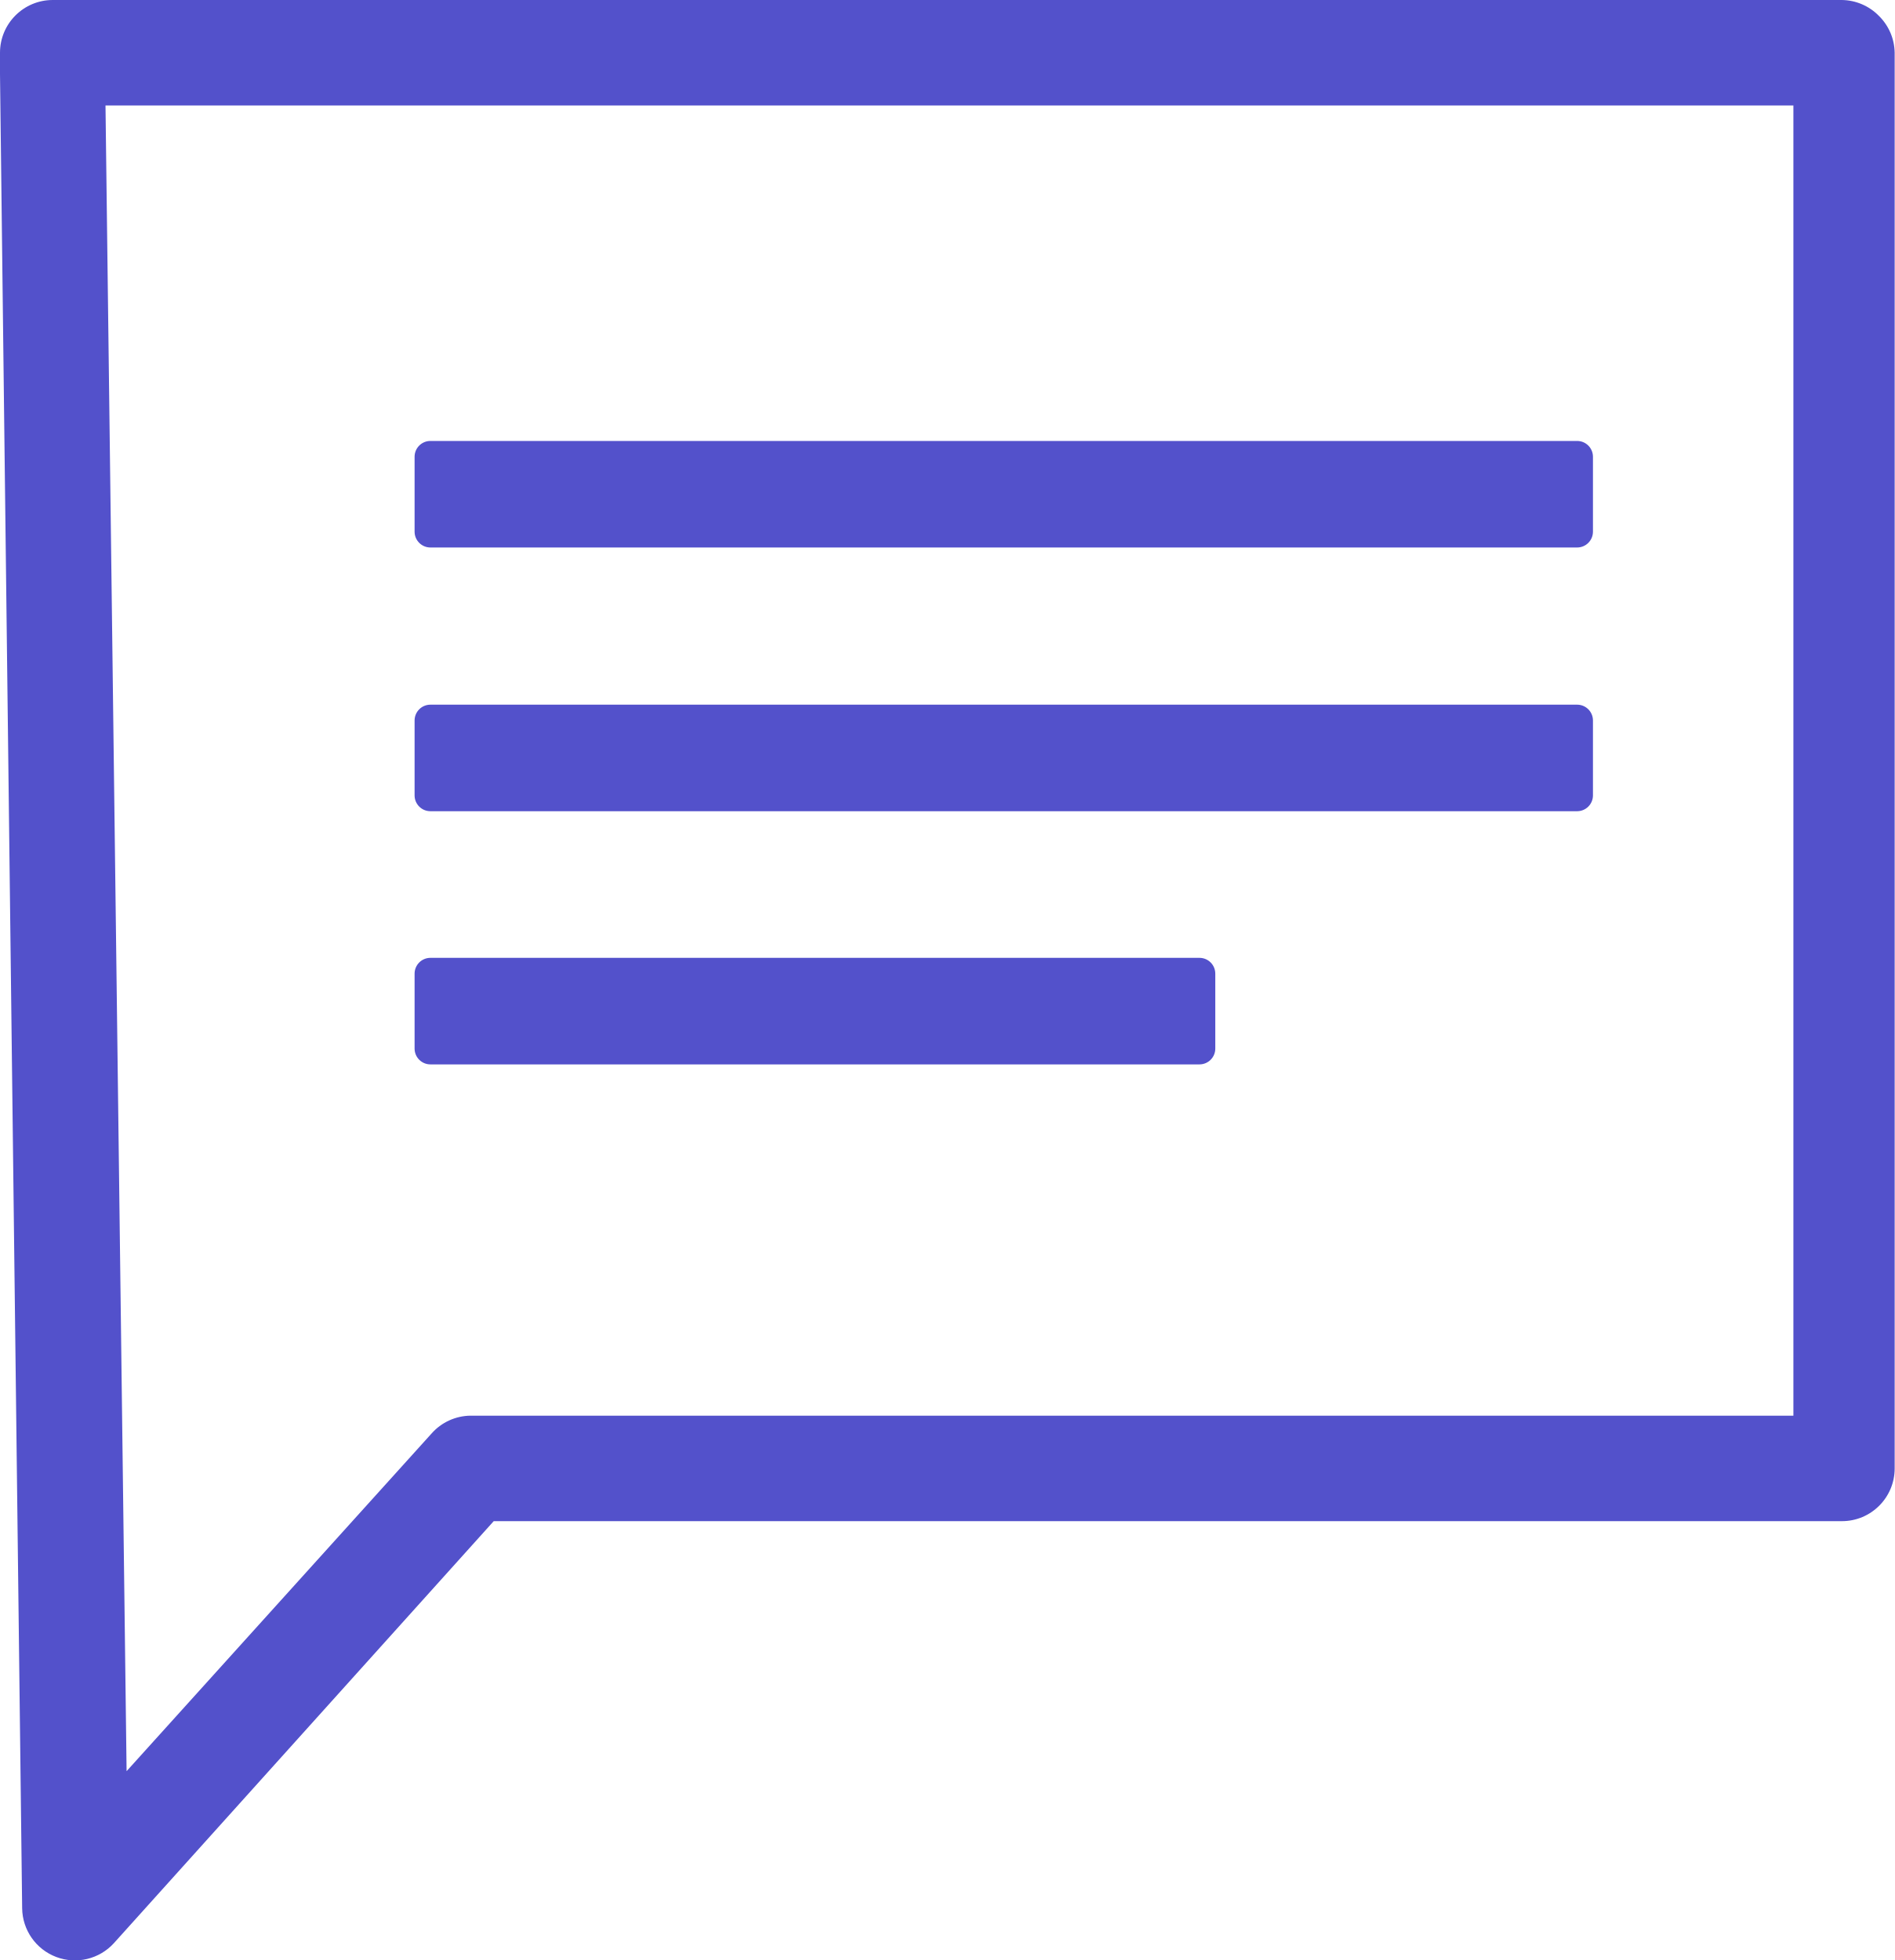
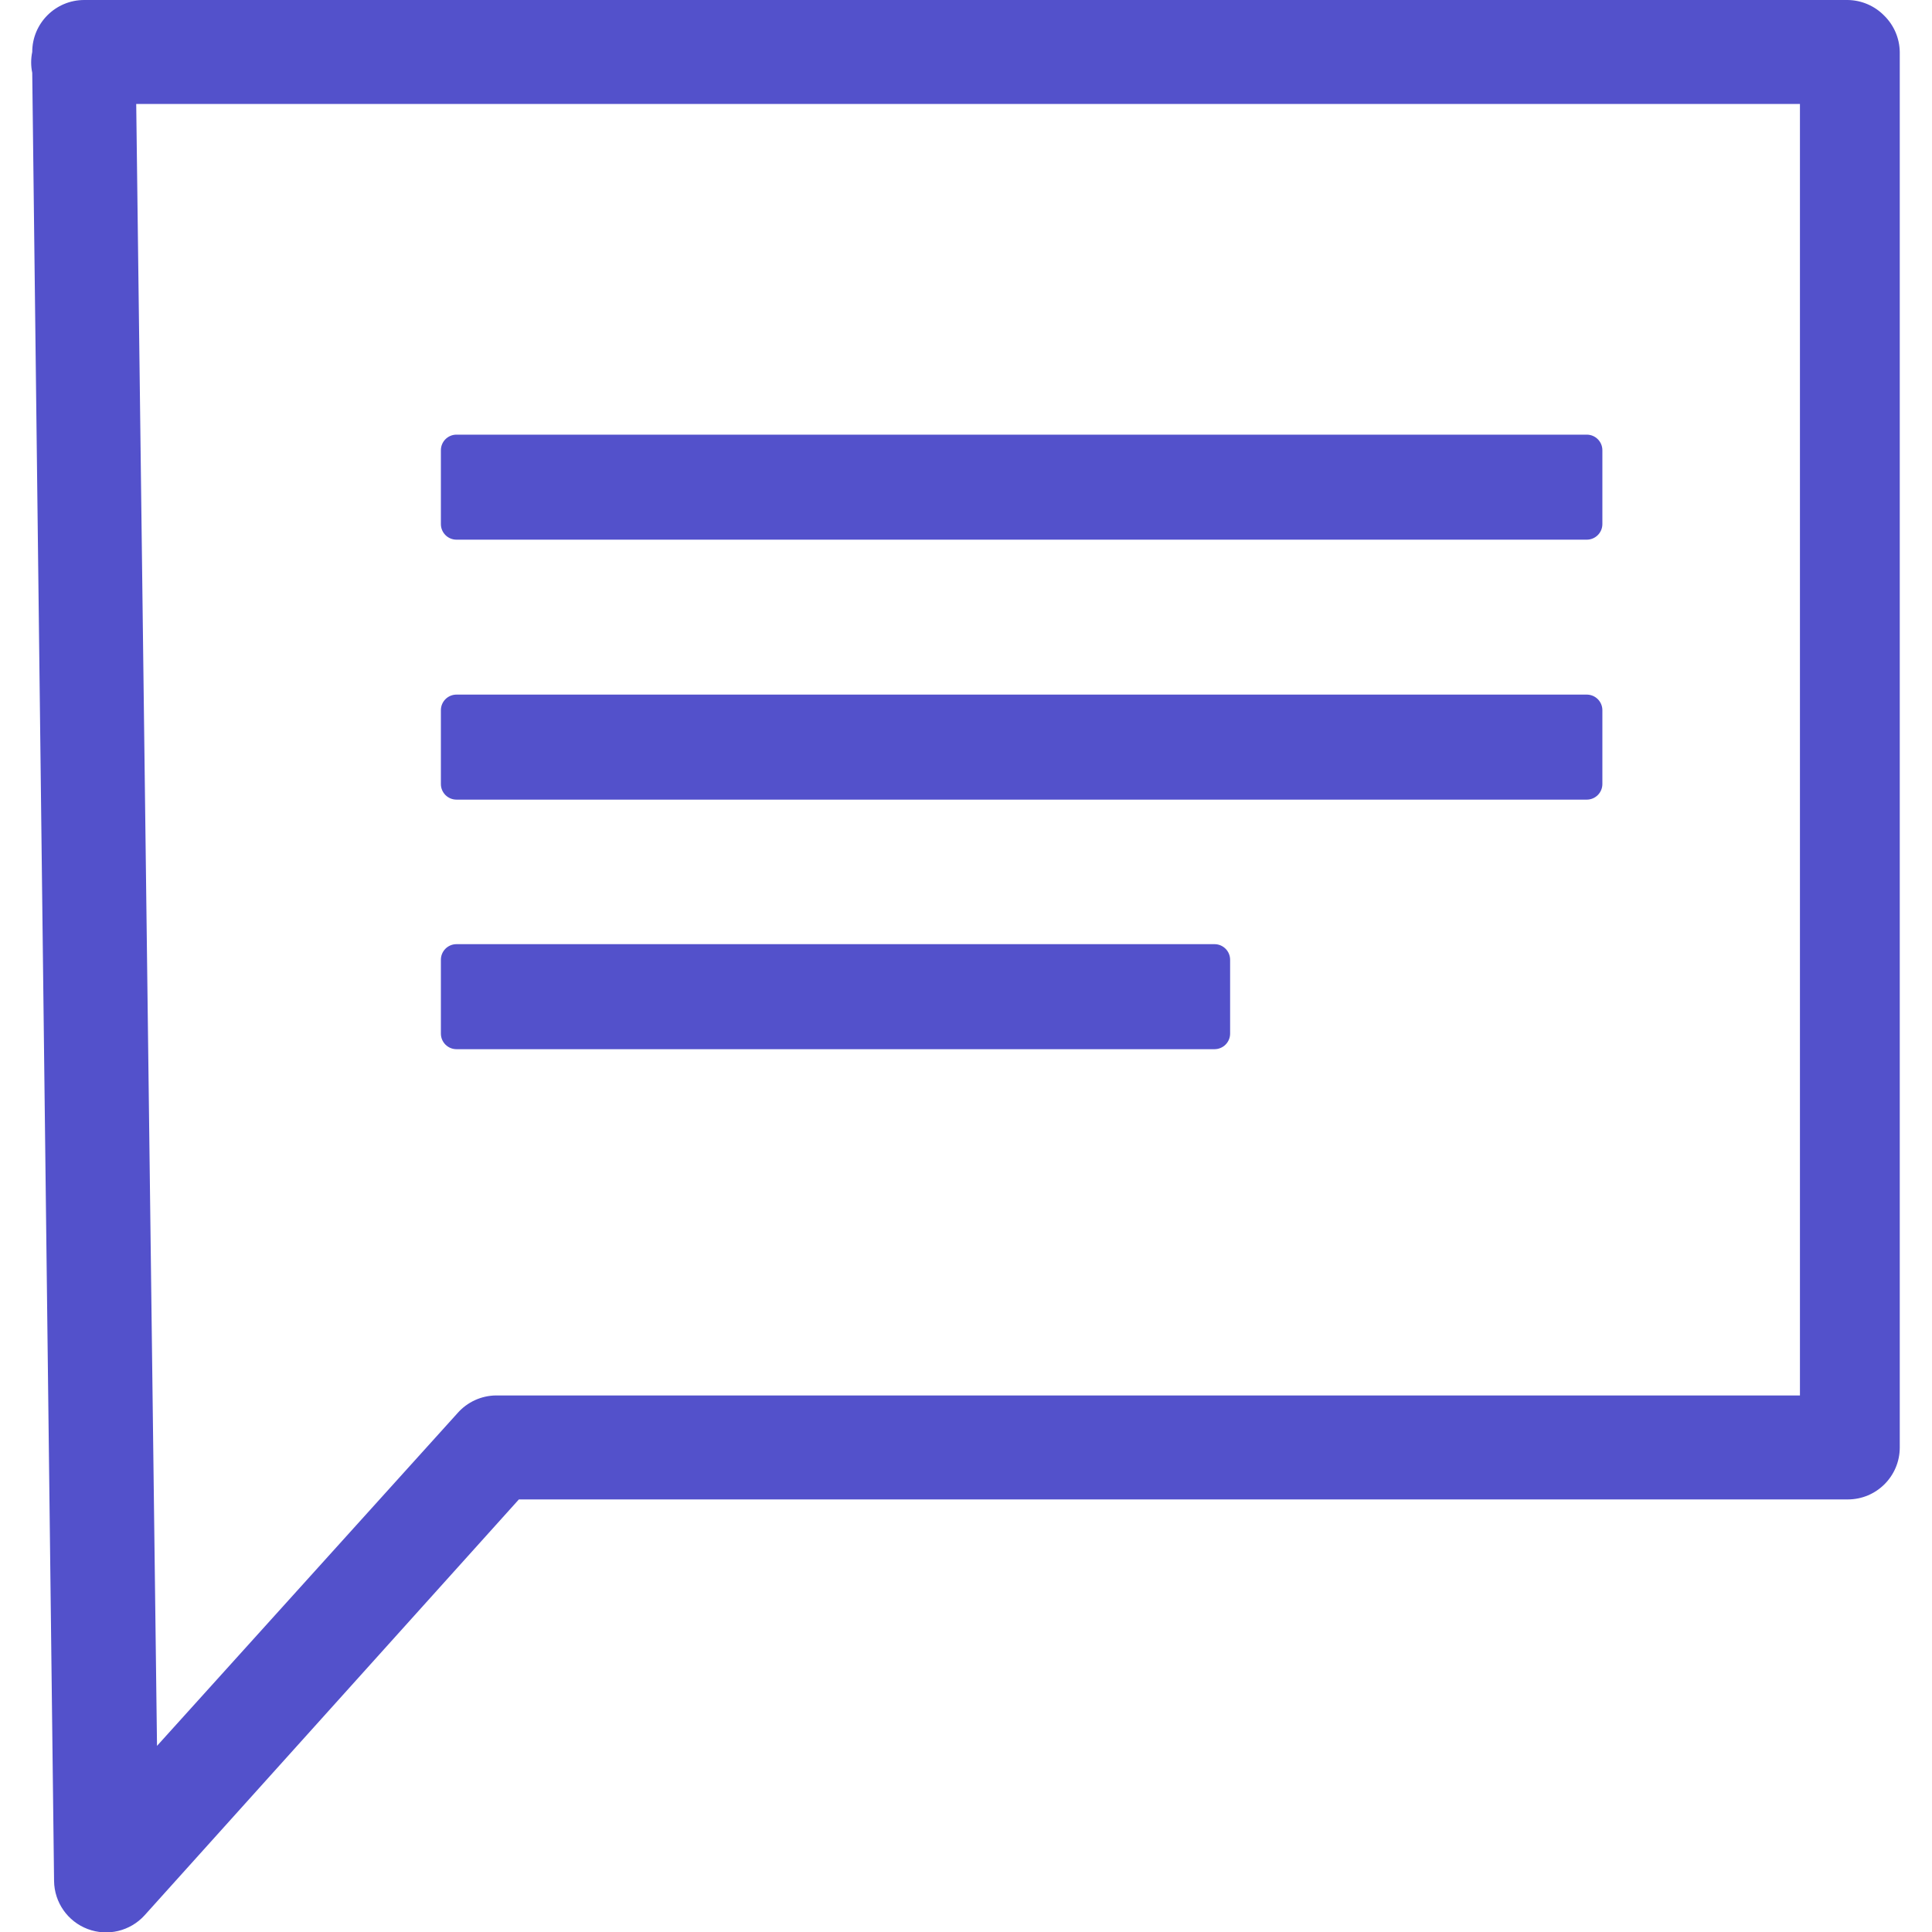
- <svg xmlns="http://www.w3.org/2000/svg" id="Layer_1" data-name="Layer 1" viewBox="0 0 17.96 18.58">
-   <defs>
-     <style>.cls-1{fill:#5351cb;}</style>
-   </defs>
-   <path class="cls-1" d="M17.81.15A.5.5,0,0,0,17.46,0h0L.5,0a.5.5,0,0,0-.5.5.49.49,0,0,0,0,.2L.21,18.09a.5.5,0,0,0,.87.33l3.6-4H17.46a.5.5,0,0,0,.5-.5V.5A.5.5,0,0,0,17.81.15ZM17,13.42H4.46a.5.5,0,0,0-.37.17L1.2,16.79,1,1,17,1Z" />
-   <rect class="cls-1" x="3.93" y="4.18" width="11.17" height="1.01" rx="0.15" ry="0.15" />
-   <rect class="cls-1" x="3.93" y="6.68" width="11.17" height="1.01" rx="0.15" ry="0.15" />
-   <rect class="cls-1" x="3.93" y="9.08" width="7.59" height="1.01" rx="0.15" ry="0.15" />
+ <svg xmlns="http://www.w3.org/2000/svg" width="18" height="18" viewBox="0 0 17.96 18.58">
+   <path fill="#5351cb" d="M17.81.15A.5.5,0,0,0,17.46,0h0L.5,0a.5.5,0,0,0-.5.5.49.49,0,0,0,0,.2L.21,18.09a.5.5,0,0,0,.87.33l3.6-4H17.46a.5.5,0,0,0,.5-.5V.5A.5.5,0,0,0,17.81.15ZM17,13.42H4.46a.5.5,0,0,0-.37.17L1.2,16.79,1,1,17,1Z" />
+   <rect fill="#5351cb" x="3.93" y="4.18" width="11.17" height="1.01" rx="0.15" ry="0.15" />
+   <rect fill="#5351cb" x="3.93" y="6.68" width="11.17" height="1.01" rx="0.15" ry="0.15" />
+   <rect fill="#5351cb" x="3.93" y="9.08" width="7.59" height="1.01" rx="0.15" ry="0.15" />
</svg>
